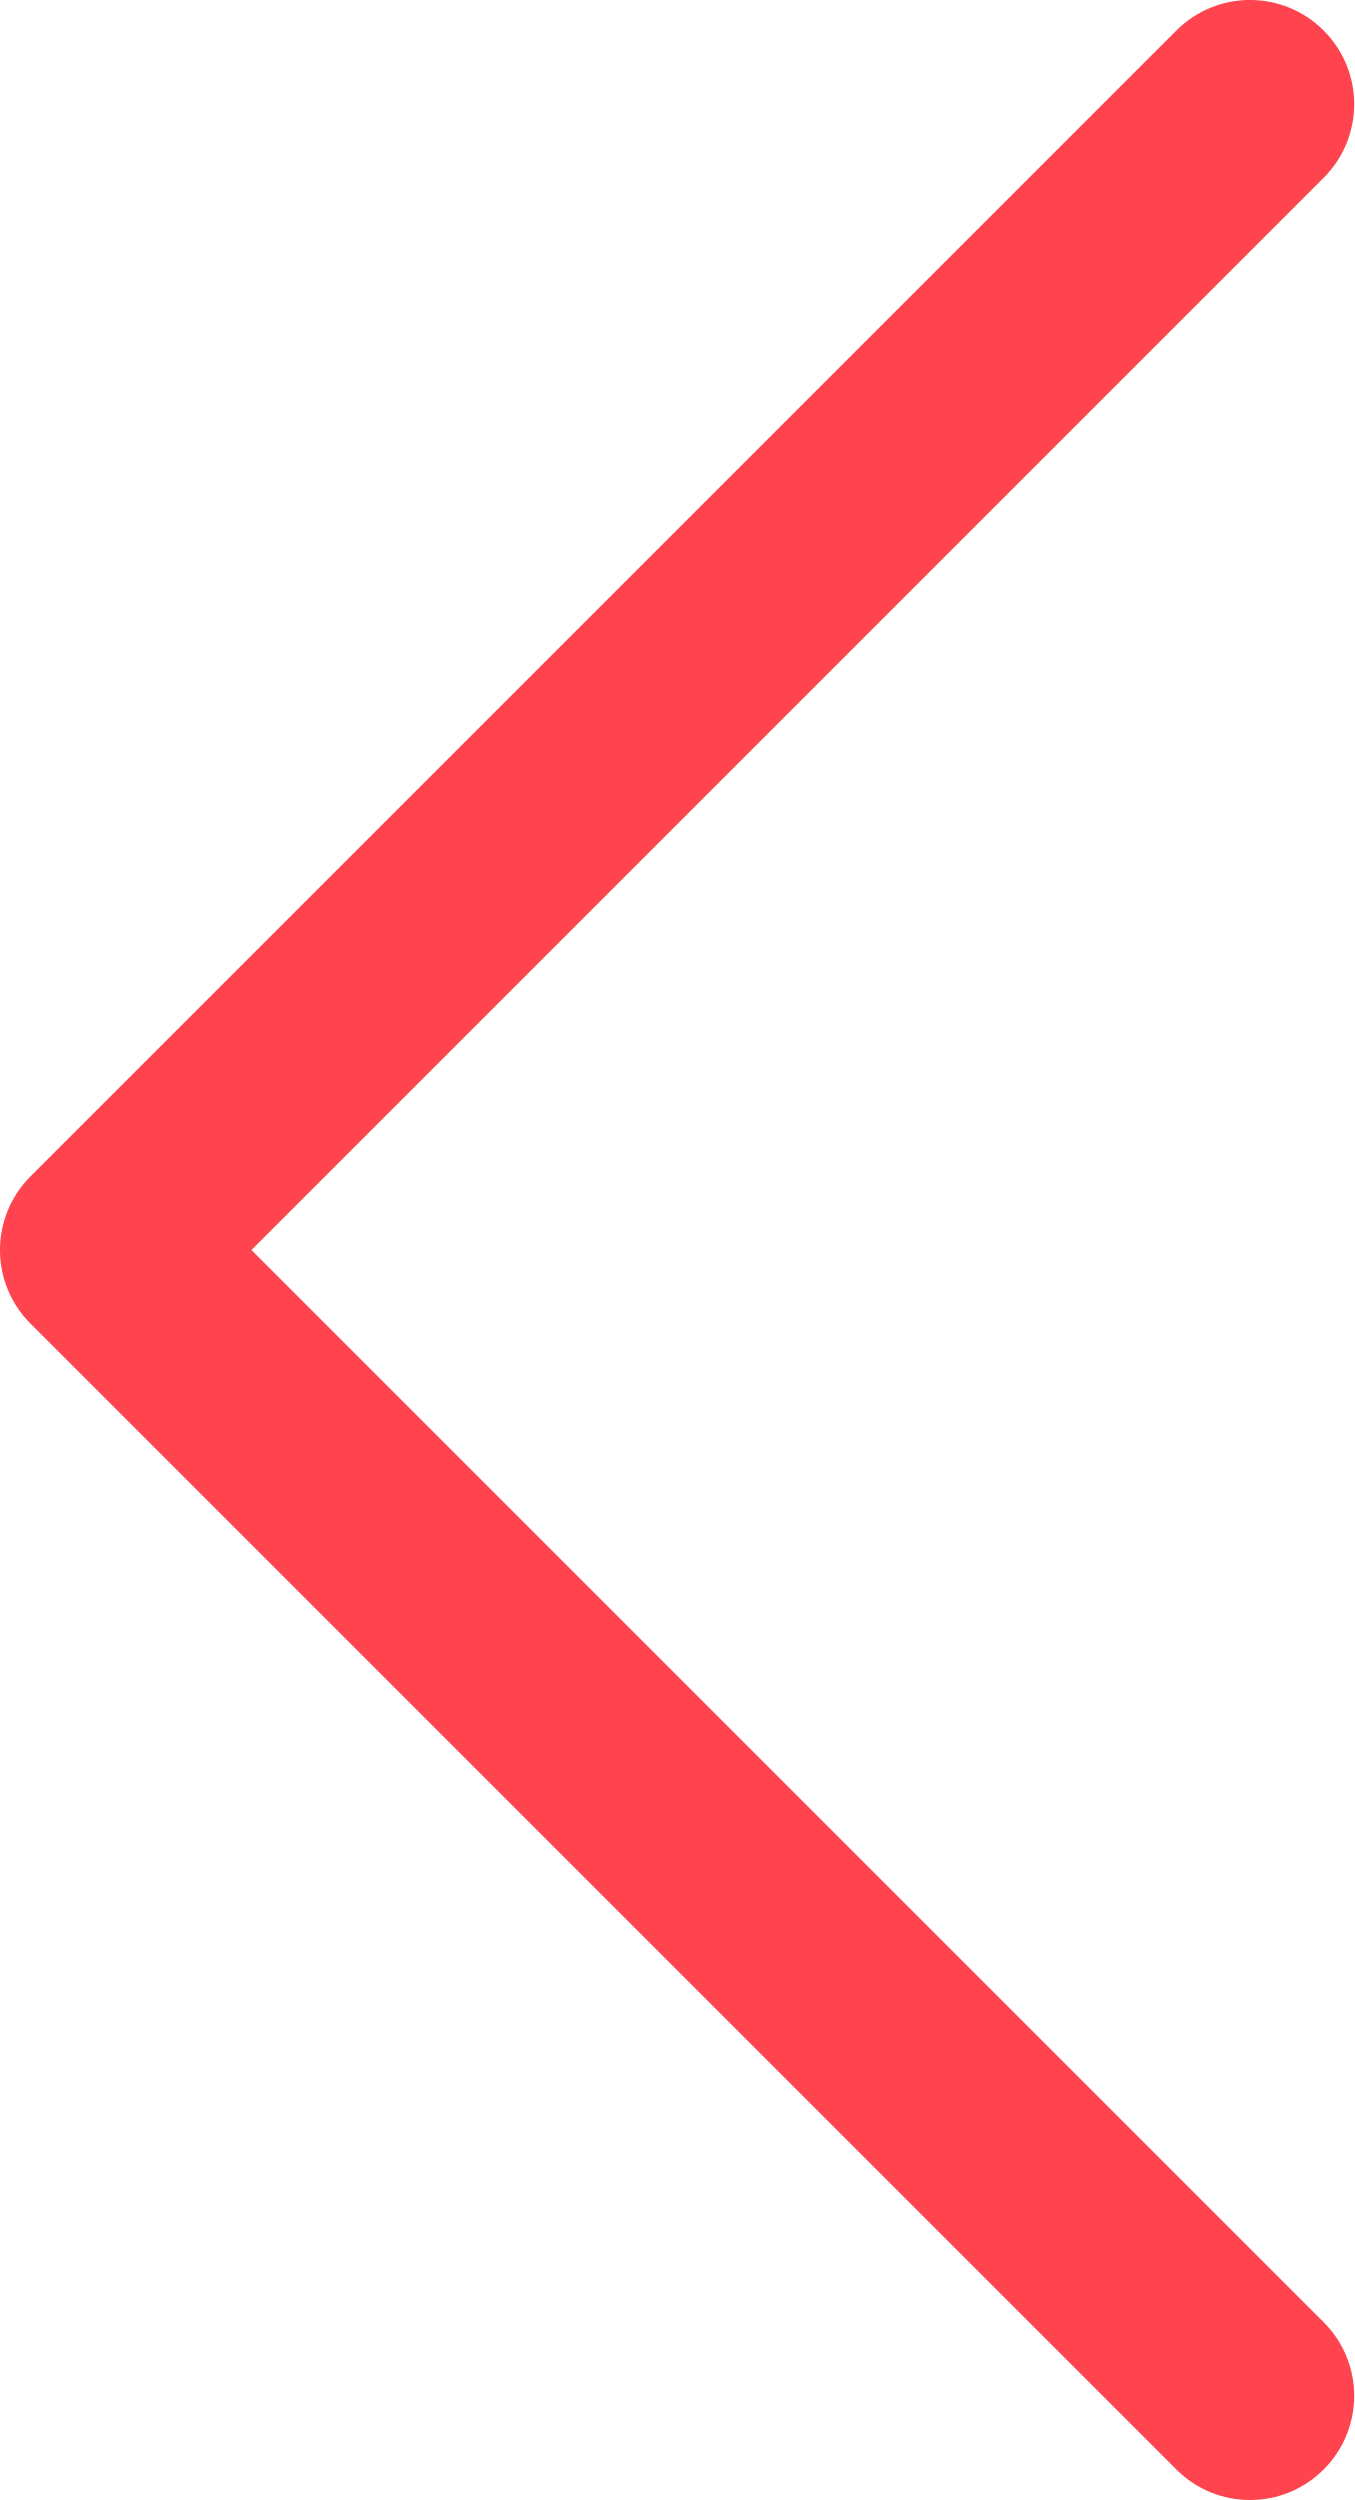
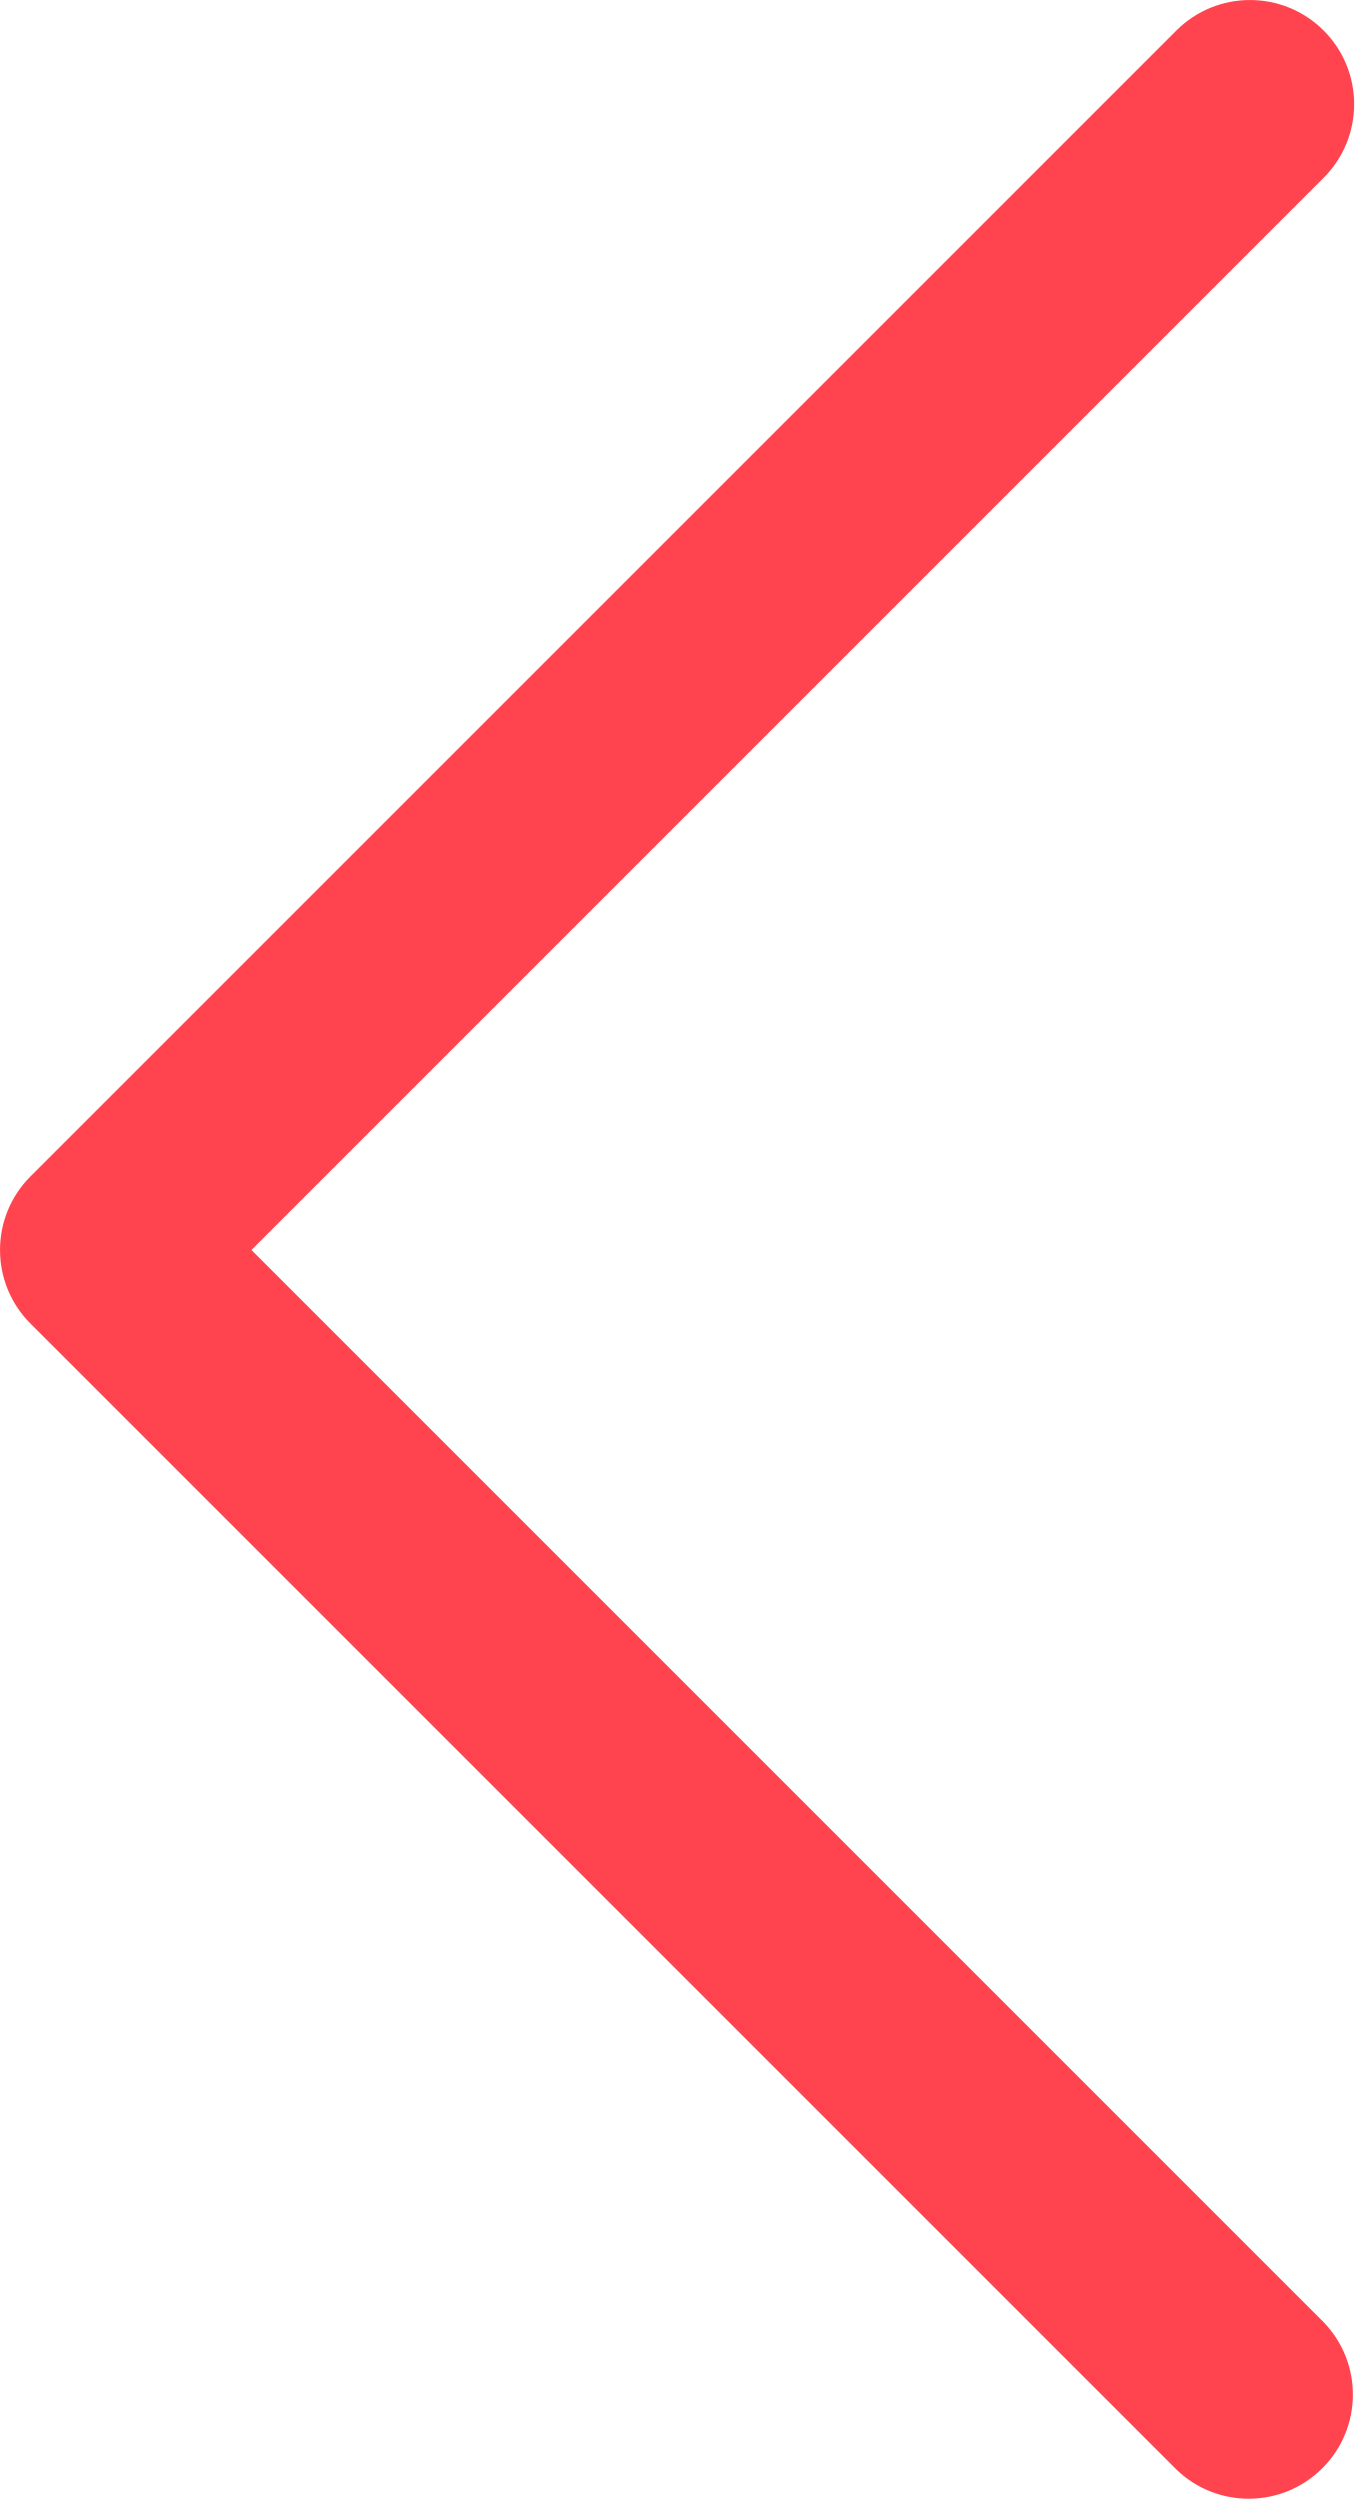
- <svg xmlns="http://www.w3.org/2000/svg" width="13" height="24" viewBox="0 0 13 24" fill="none">
-   <path fill-rule="evenodd" clip-rule="evenodd" d="M12.707 0.293C13.098 0.683 13.098 1.317 12.707 1.707L2.414 12L12.707 22.293C13.098 22.683 13.098 23.317 12.707 23.707C12.317 24.098 11.683 24.098 11.293 23.707L0.293 12.707C-0.098 12.317 -0.098 11.683 0.293 11.293L11.293 0.293C11.683 -0.098 12.317 -0.098 12.707 0.293Z" fill="#FF444F" />
+ <svg xmlns="http://www.w3.org/2000/svg" width="13" height="24" fill="none">
+   <path fill-rule="evenodd" clip-rule="evenodd" d="M12.707.293a1 1 0 0 1 0 1.414L2.414 12l10.293 10.293a1 1 0 0 1-1.414 1.414l-11-11a1 1 0 0 1 0-1.414l11-11a1 1 0 0 1 1.414 0Z" fill="#FF444F" />
</svg>
